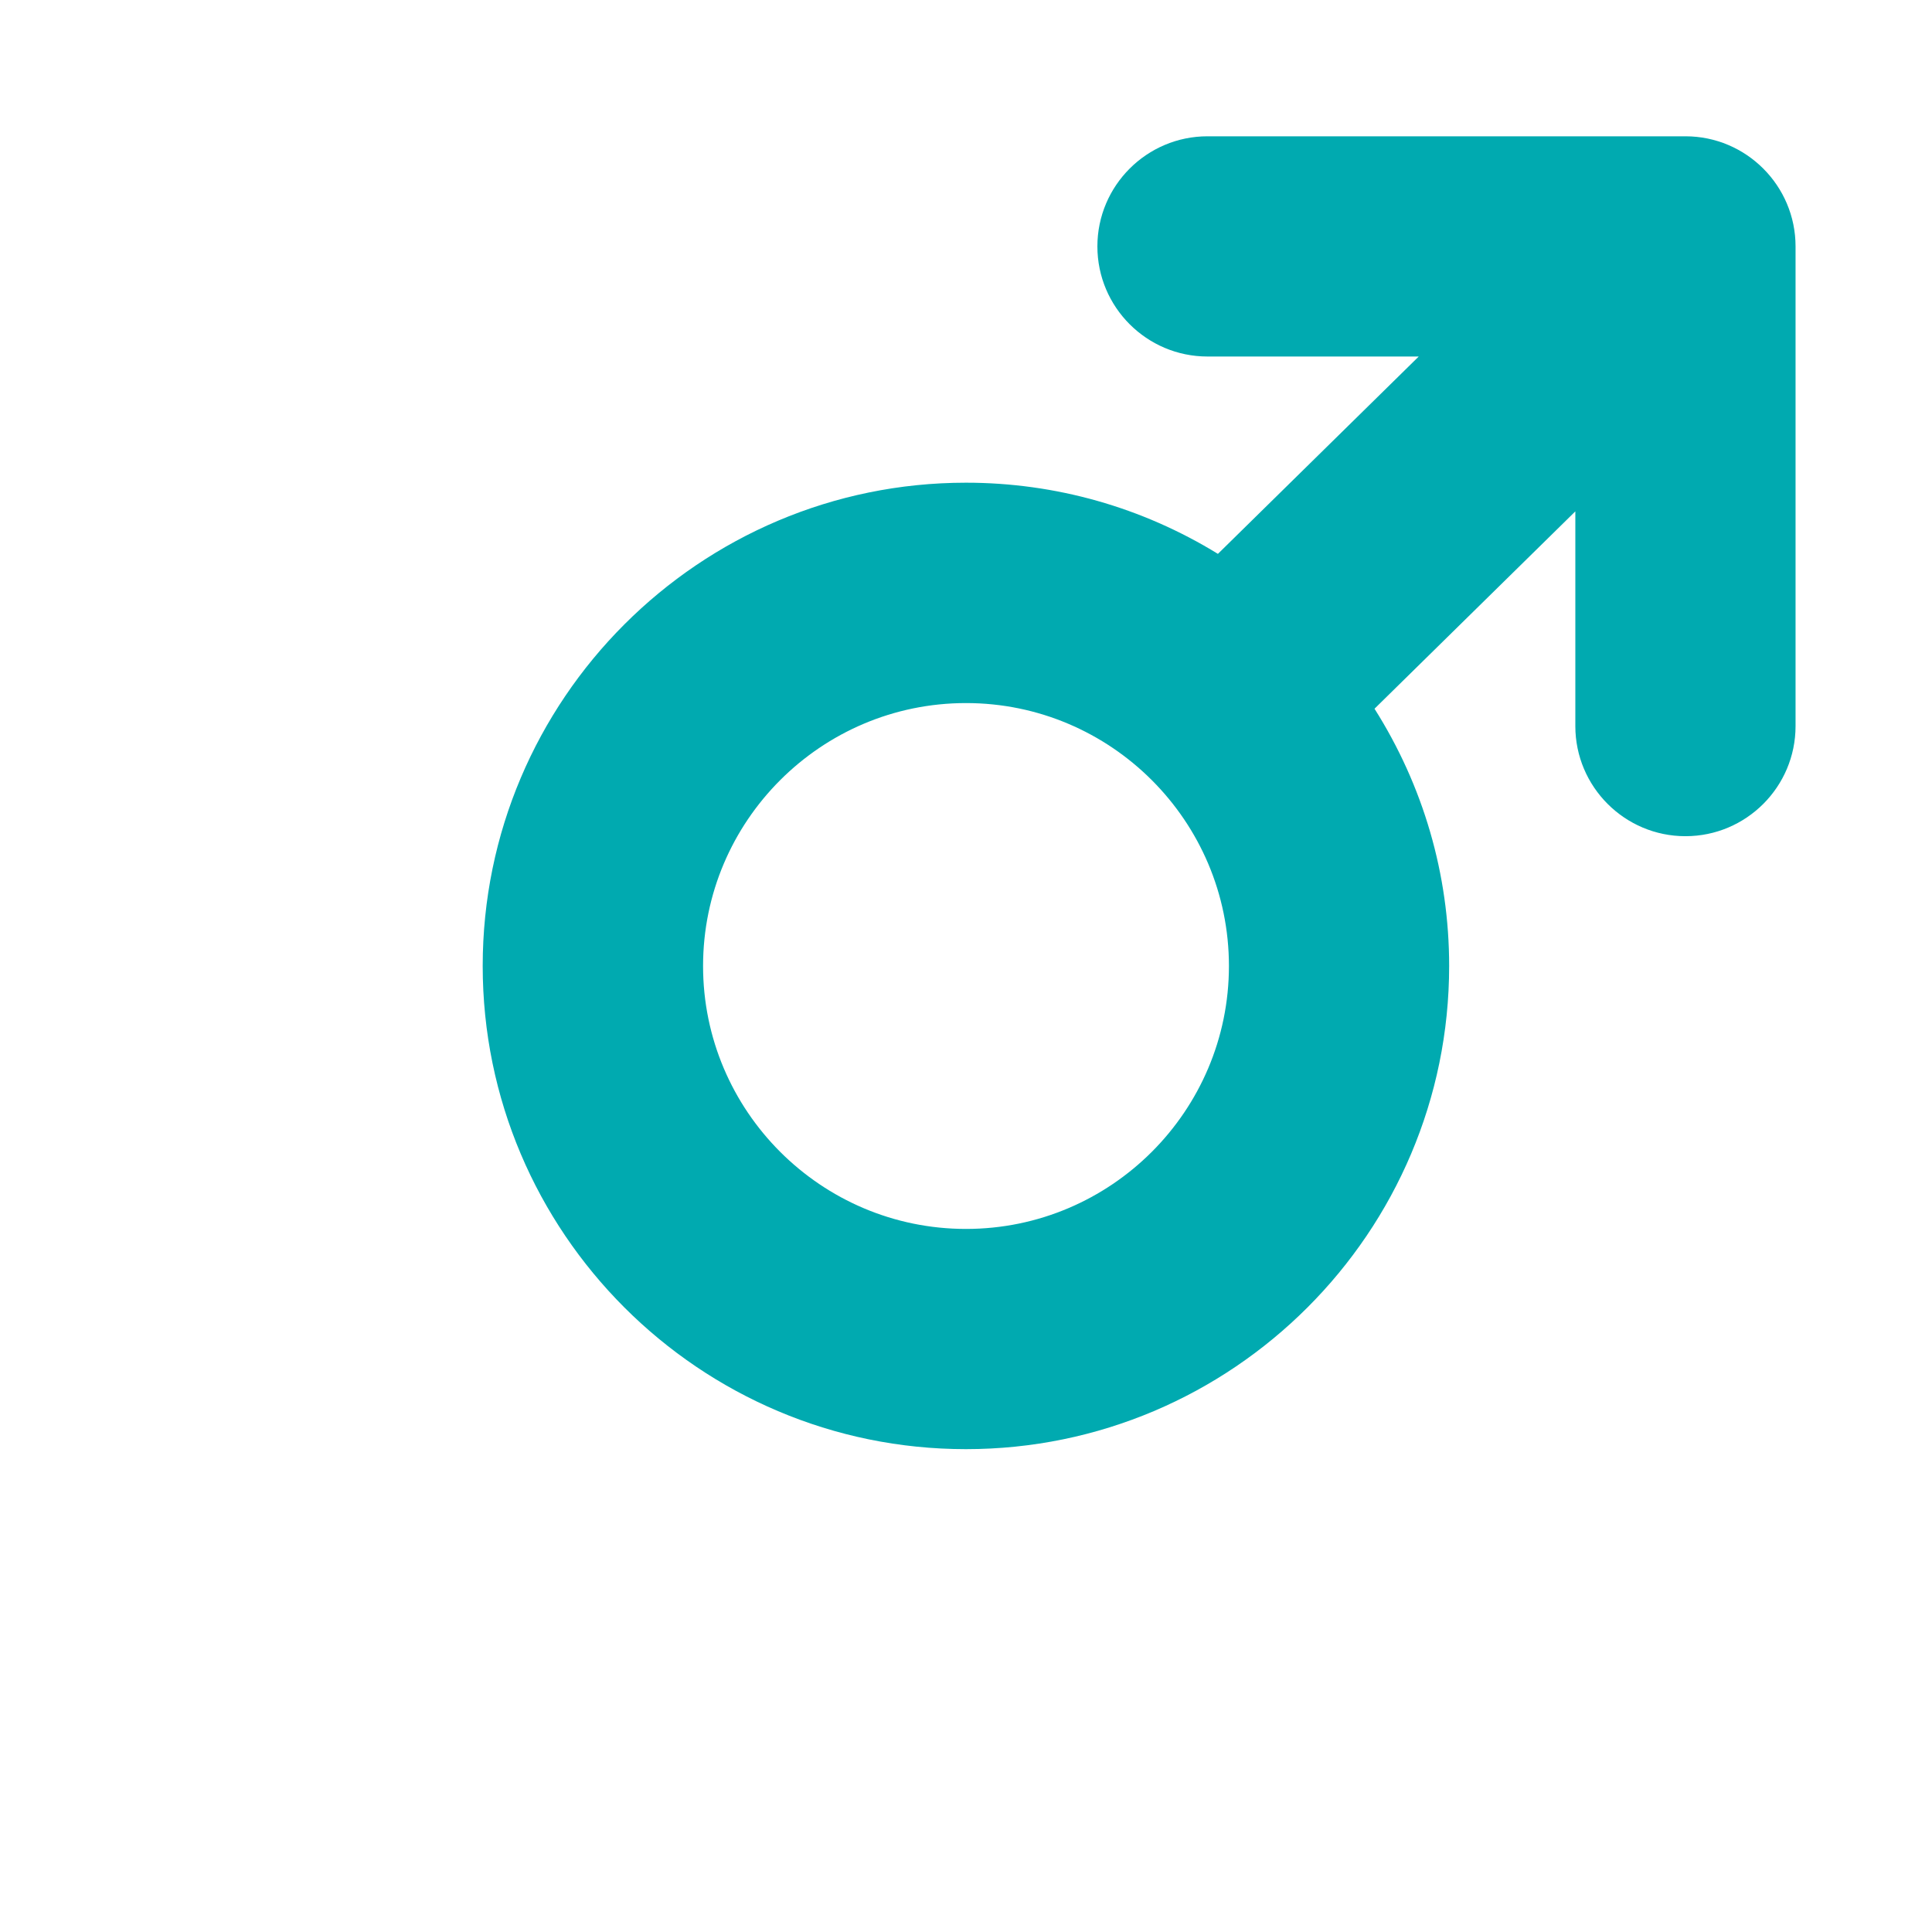
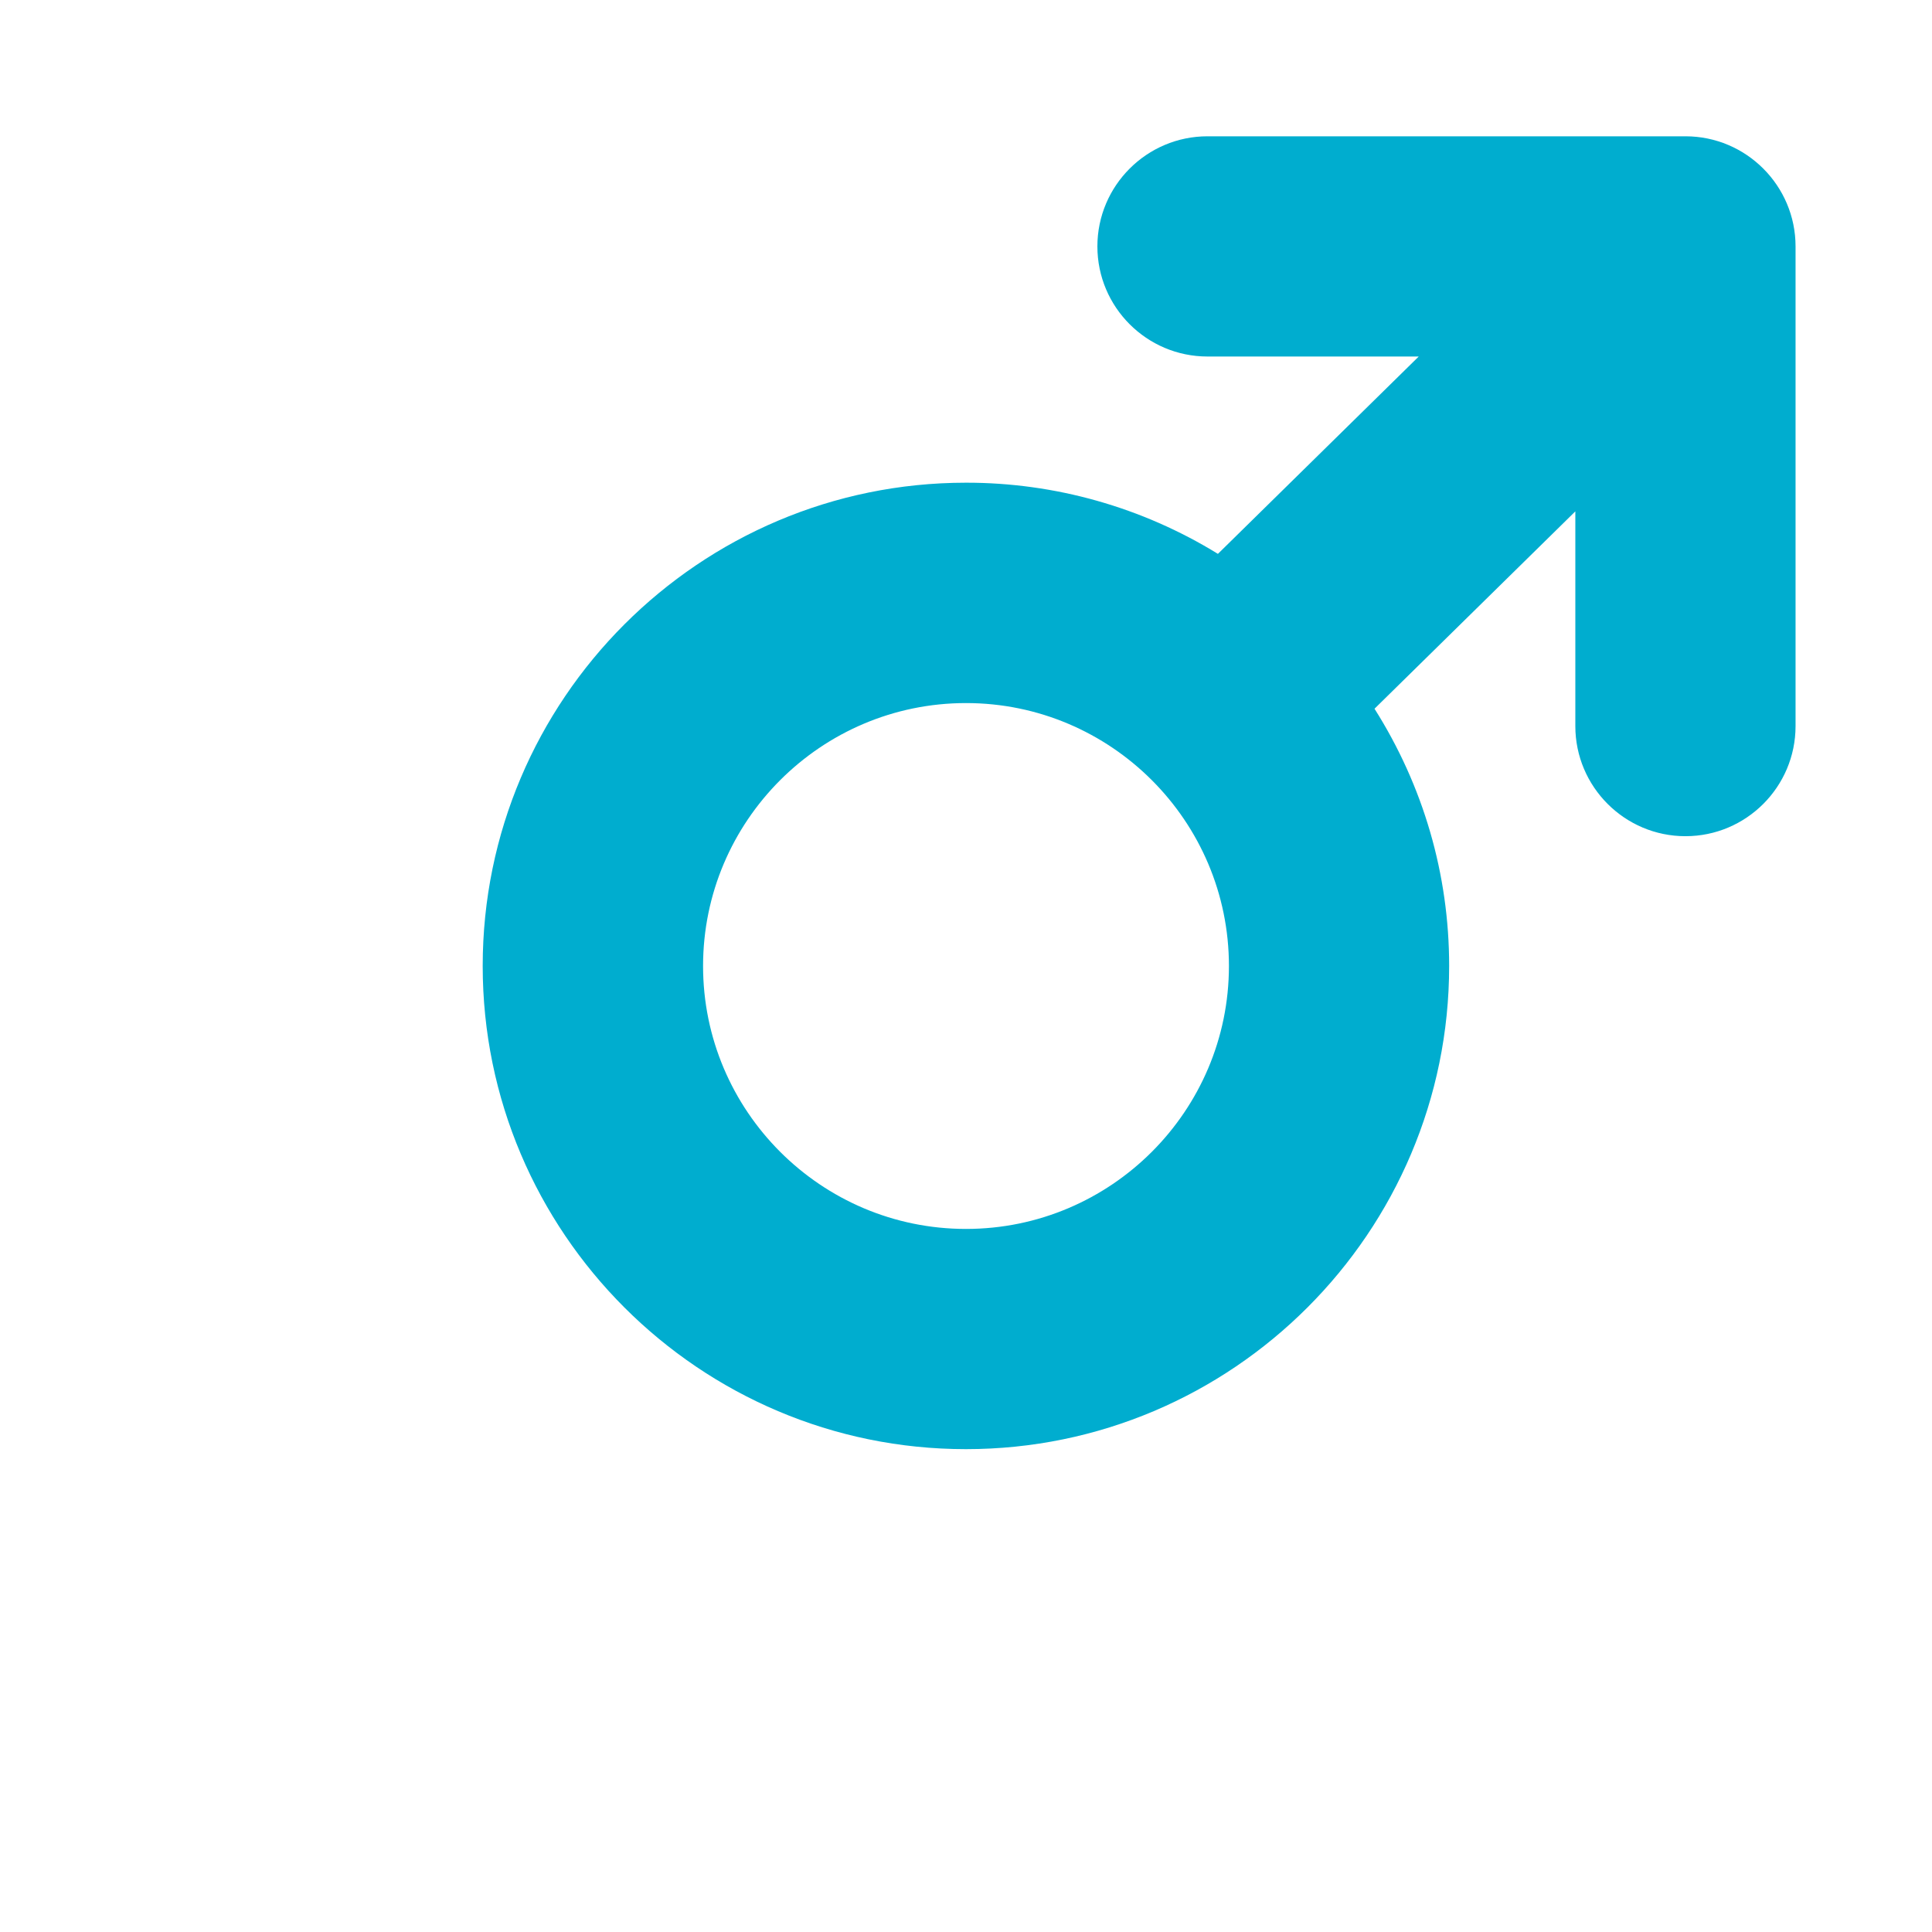
<svg xmlns="http://www.w3.org/2000/svg" viewBox="0 0 256 256">
-   <path d="M223.34,18.06h-63.34c-8.04,0-14.59,6.54-14.59,14.59s6.54,14.59,14.59,14.59h27.99l-26.61,26.15c-10.06-6.18-21.53-9.43-33.39-9.43-35.31,0-64.03,28.72-64.03,64.03s28.72,64.03,64.03,64.03,64.03-28.72,64.03-64.03c0-12.12-3.41-23.83-9.89-34.08l26.61-26.15v28.45c0,8.04,6.54,14.59,14.59,14.59s14.59-6.54,14.59-14.59v-63.56c0-8.04-6.54-14.59-14.59-14.59ZM128,162.84c-19.21,0-34.84-15.63-34.84-34.84s15.63-34.84,34.84-34.84,34.84,15.63,34.84,34.84-15.63,34.84-34.84,34.84Z" fill="#00aab0" />
+   <path fill="#00adcf" d="M223.34 18.06H160c-8.04 0-14.59 6.54-14.59 14.59s6.54 14.59 14.59 14.59h27.99l-26.61 26.15a63.55 63.55 0 0 0-33.39-9.43c-35.31 0-64.03 28.72-64.03 64.03s28.72 64.03 64.03 64.03 64.03-28.72 64.03-64.03c0-12.12-3.41-23.83-9.89-34.08l26.61-26.15v28.45c0 8.04 6.54 14.59 14.59 14.59s14.59-6.54 14.59-14.59V32.65c0-8.04-6.54-14.59-14.59-14.59ZM128 162.84c-19.21 0-34.84-15.63-34.84-34.84S108.79 93.16 128 93.16s34.84 15.63 34.84 34.84-15.63 34.84-34.84 34.84" />
</svg>
